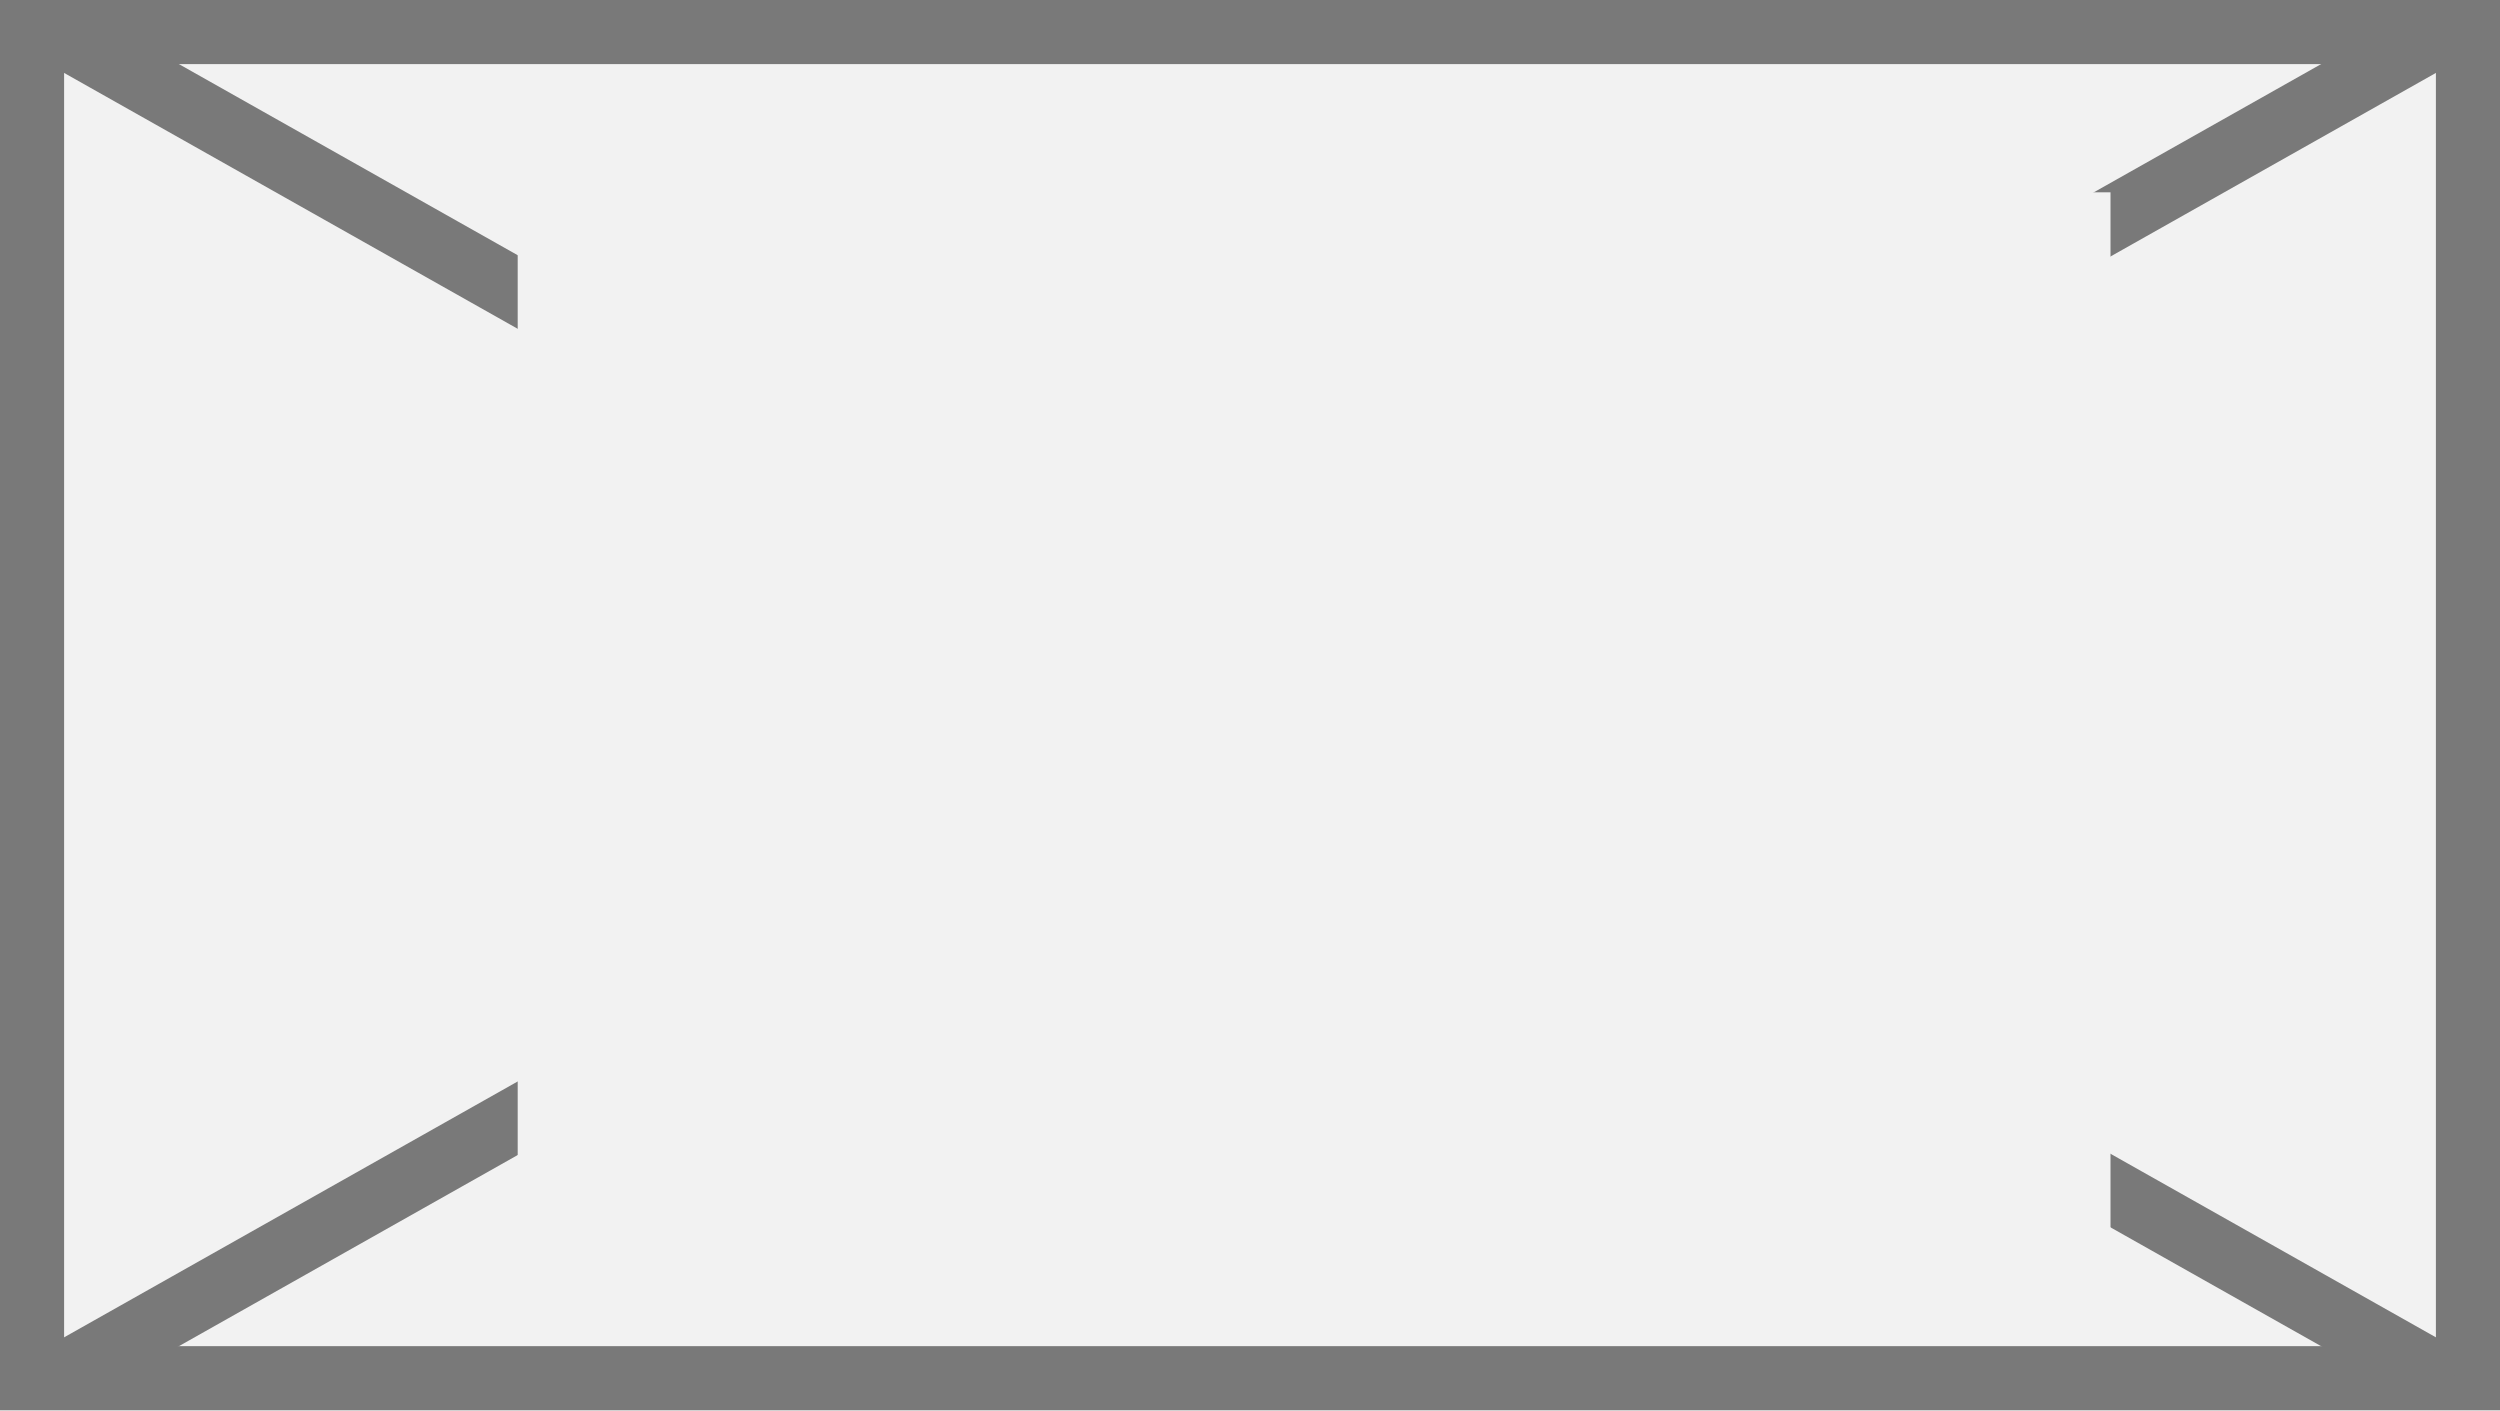
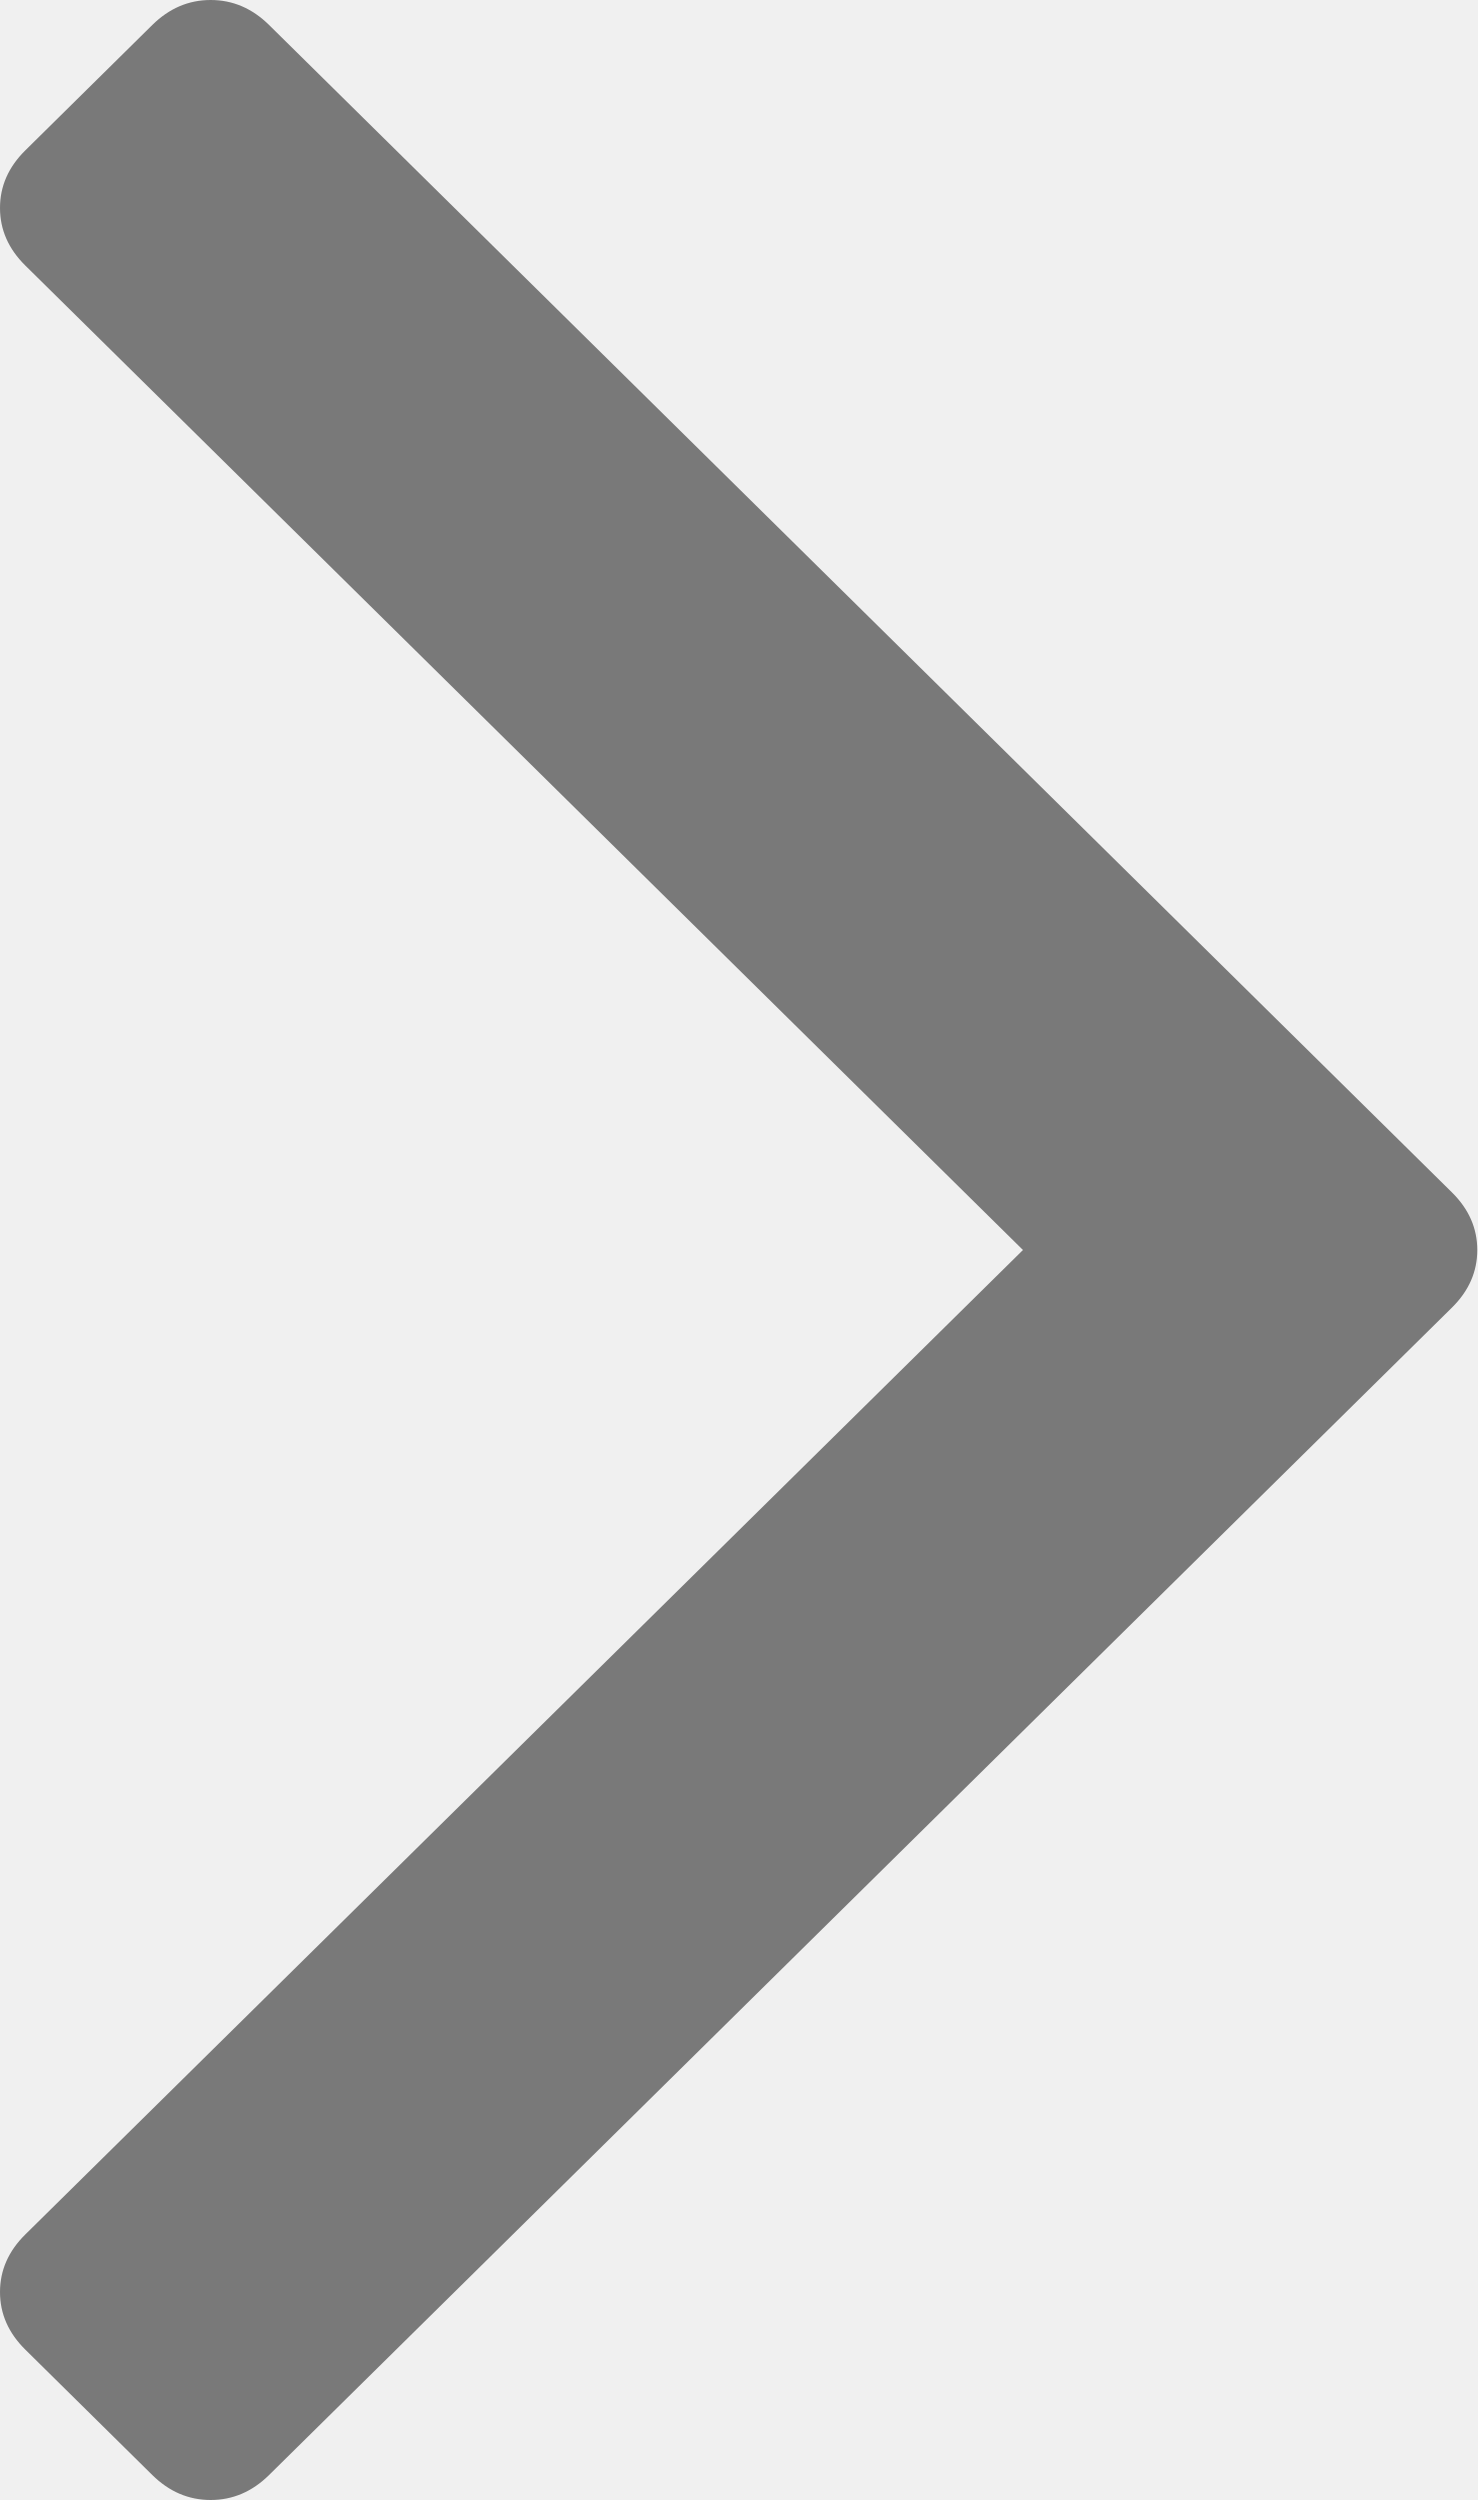
- <svg xmlns="http://www.w3.org/2000/svg" version="1.1" width="39px" height="22px">
-   <defs>
-     <mask fill="white" id="clip5680">
-       <path d="M 96.076 420  L 120.924 420  L 120.924 439  L 96.076 439  Z M 88 417  L 127 417  L 127 439  L 88 439  Z " fill-rule="evenodd" />
-     </mask>
-   </defs>
-   <g transform="matrix(1 0 0 1 -88 -417 )">
-     <path d="M 88.5 417.5  L 126.5 417.5  L 126.5 438.5  L 88.5 438.5  L 88.5 417.5  Z " fill-rule="nonzero" fill="#f2f2f2" stroke="none" />
-     <path d="M 88.5 417.5  L 126.5 417.5  L 126.5 438.5  L 88.5 438.5  L 88.5 417.5  Z " stroke-width="1" stroke="#797979" fill="none" />
-     <path d="M 88.772 417.435  L 126.228 438.565  M 126.228 417.435  L 88.772 438.565  " stroke-width="1" stroke="#797979" fill="none" mask="url(#clip5680)" />
+ <svg xmlns="http://www.w3.org/2000/svg" version="1.1" width="13px" height="22px">
+   <g transform="matrix(1 0 0 1 -406 -274 )">
+     <path d="M 12.777 10.493  C 12.926 10.64  13 10.809  13 11  C 13 11.191  12.926 11.36  12.777 11.507  L 2.368 21.78  C 2.219 21.927  2.048 22  1.854 22  C 1.66 22  1.489 21.927  1.34 21.78  L 0.223 20.677  C 0.074 20.53  0 20.361  0 20.17  C 0 19.979  0.074 19.81  0.223 19.663  L 9.002 11  L 0.223 2.337  C 0.074 2.19  0 2.021  0 1.83  C 0 1.639  0.074 1.47  0.223 1.323  L 1.34 0.22  C 1.489 0.073  1.66 0  1.854 0  C 2.048 0  2.219 0.073  2.368 0.22  L 12.777 10.493  Z " fill-rule="nonzero" fill="#797979" stroke="none" transform="matrix(1 0 0 1 406 274 )" />
  </g>
</svg>
